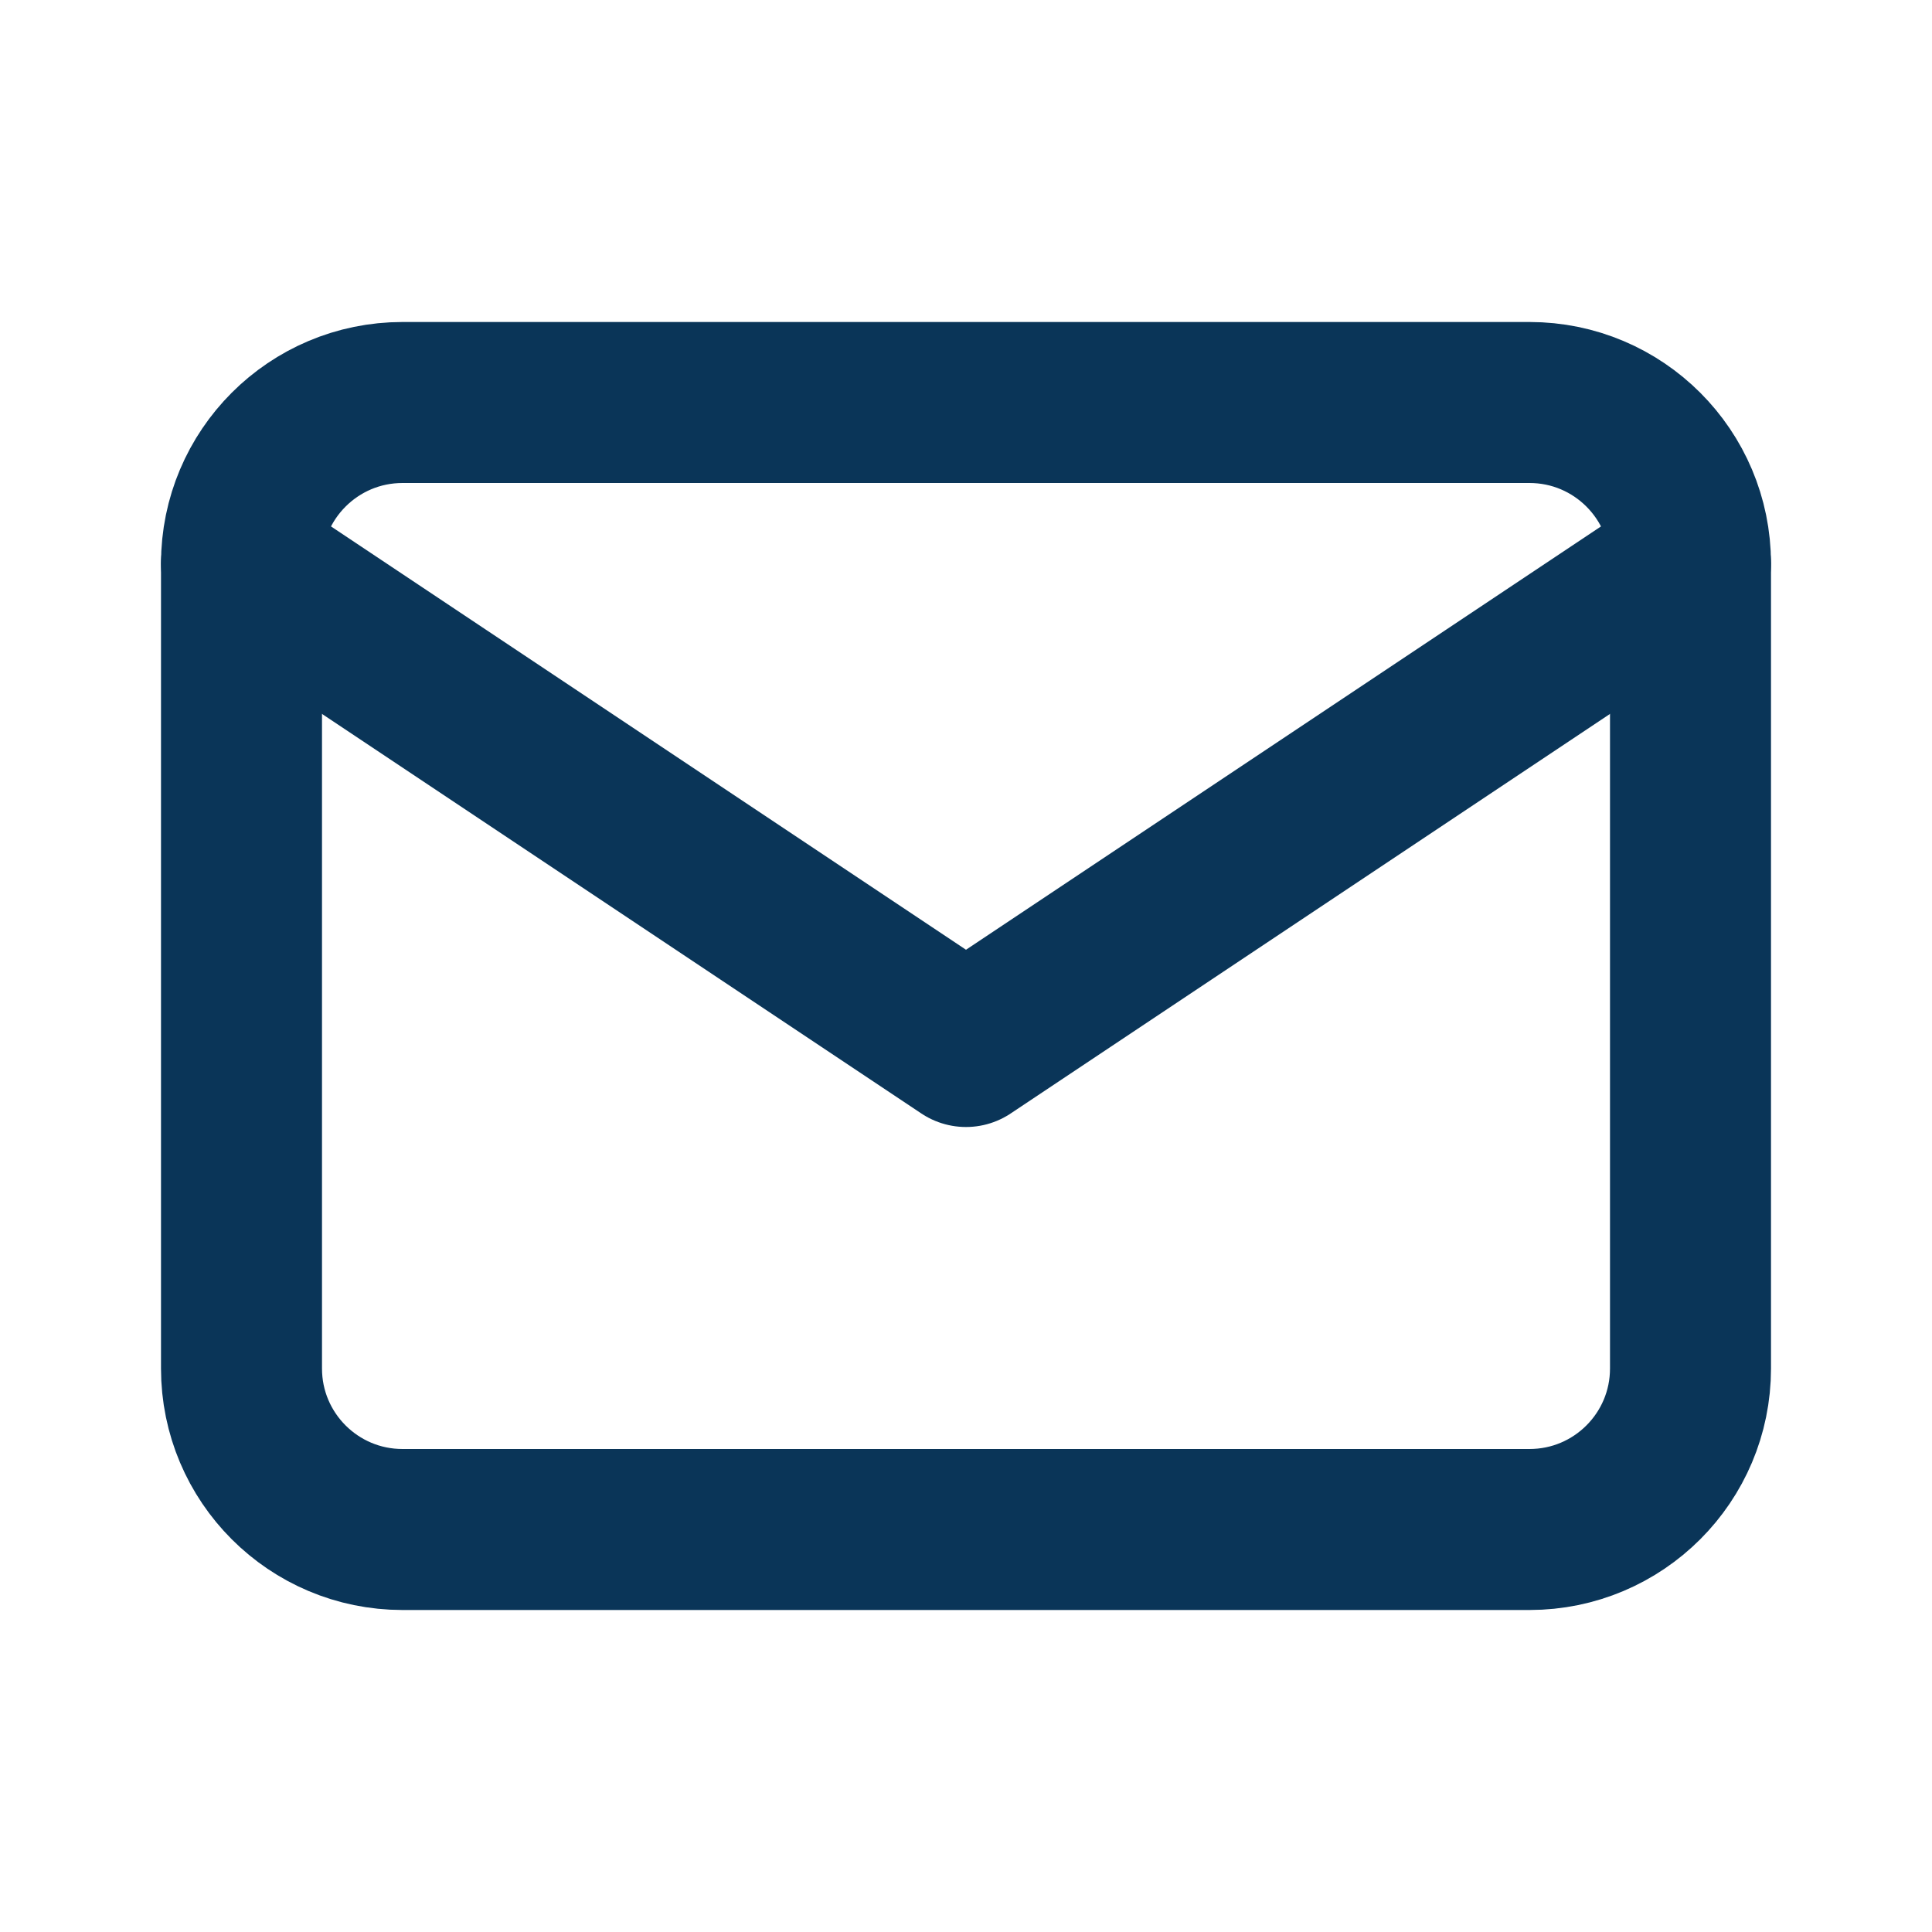
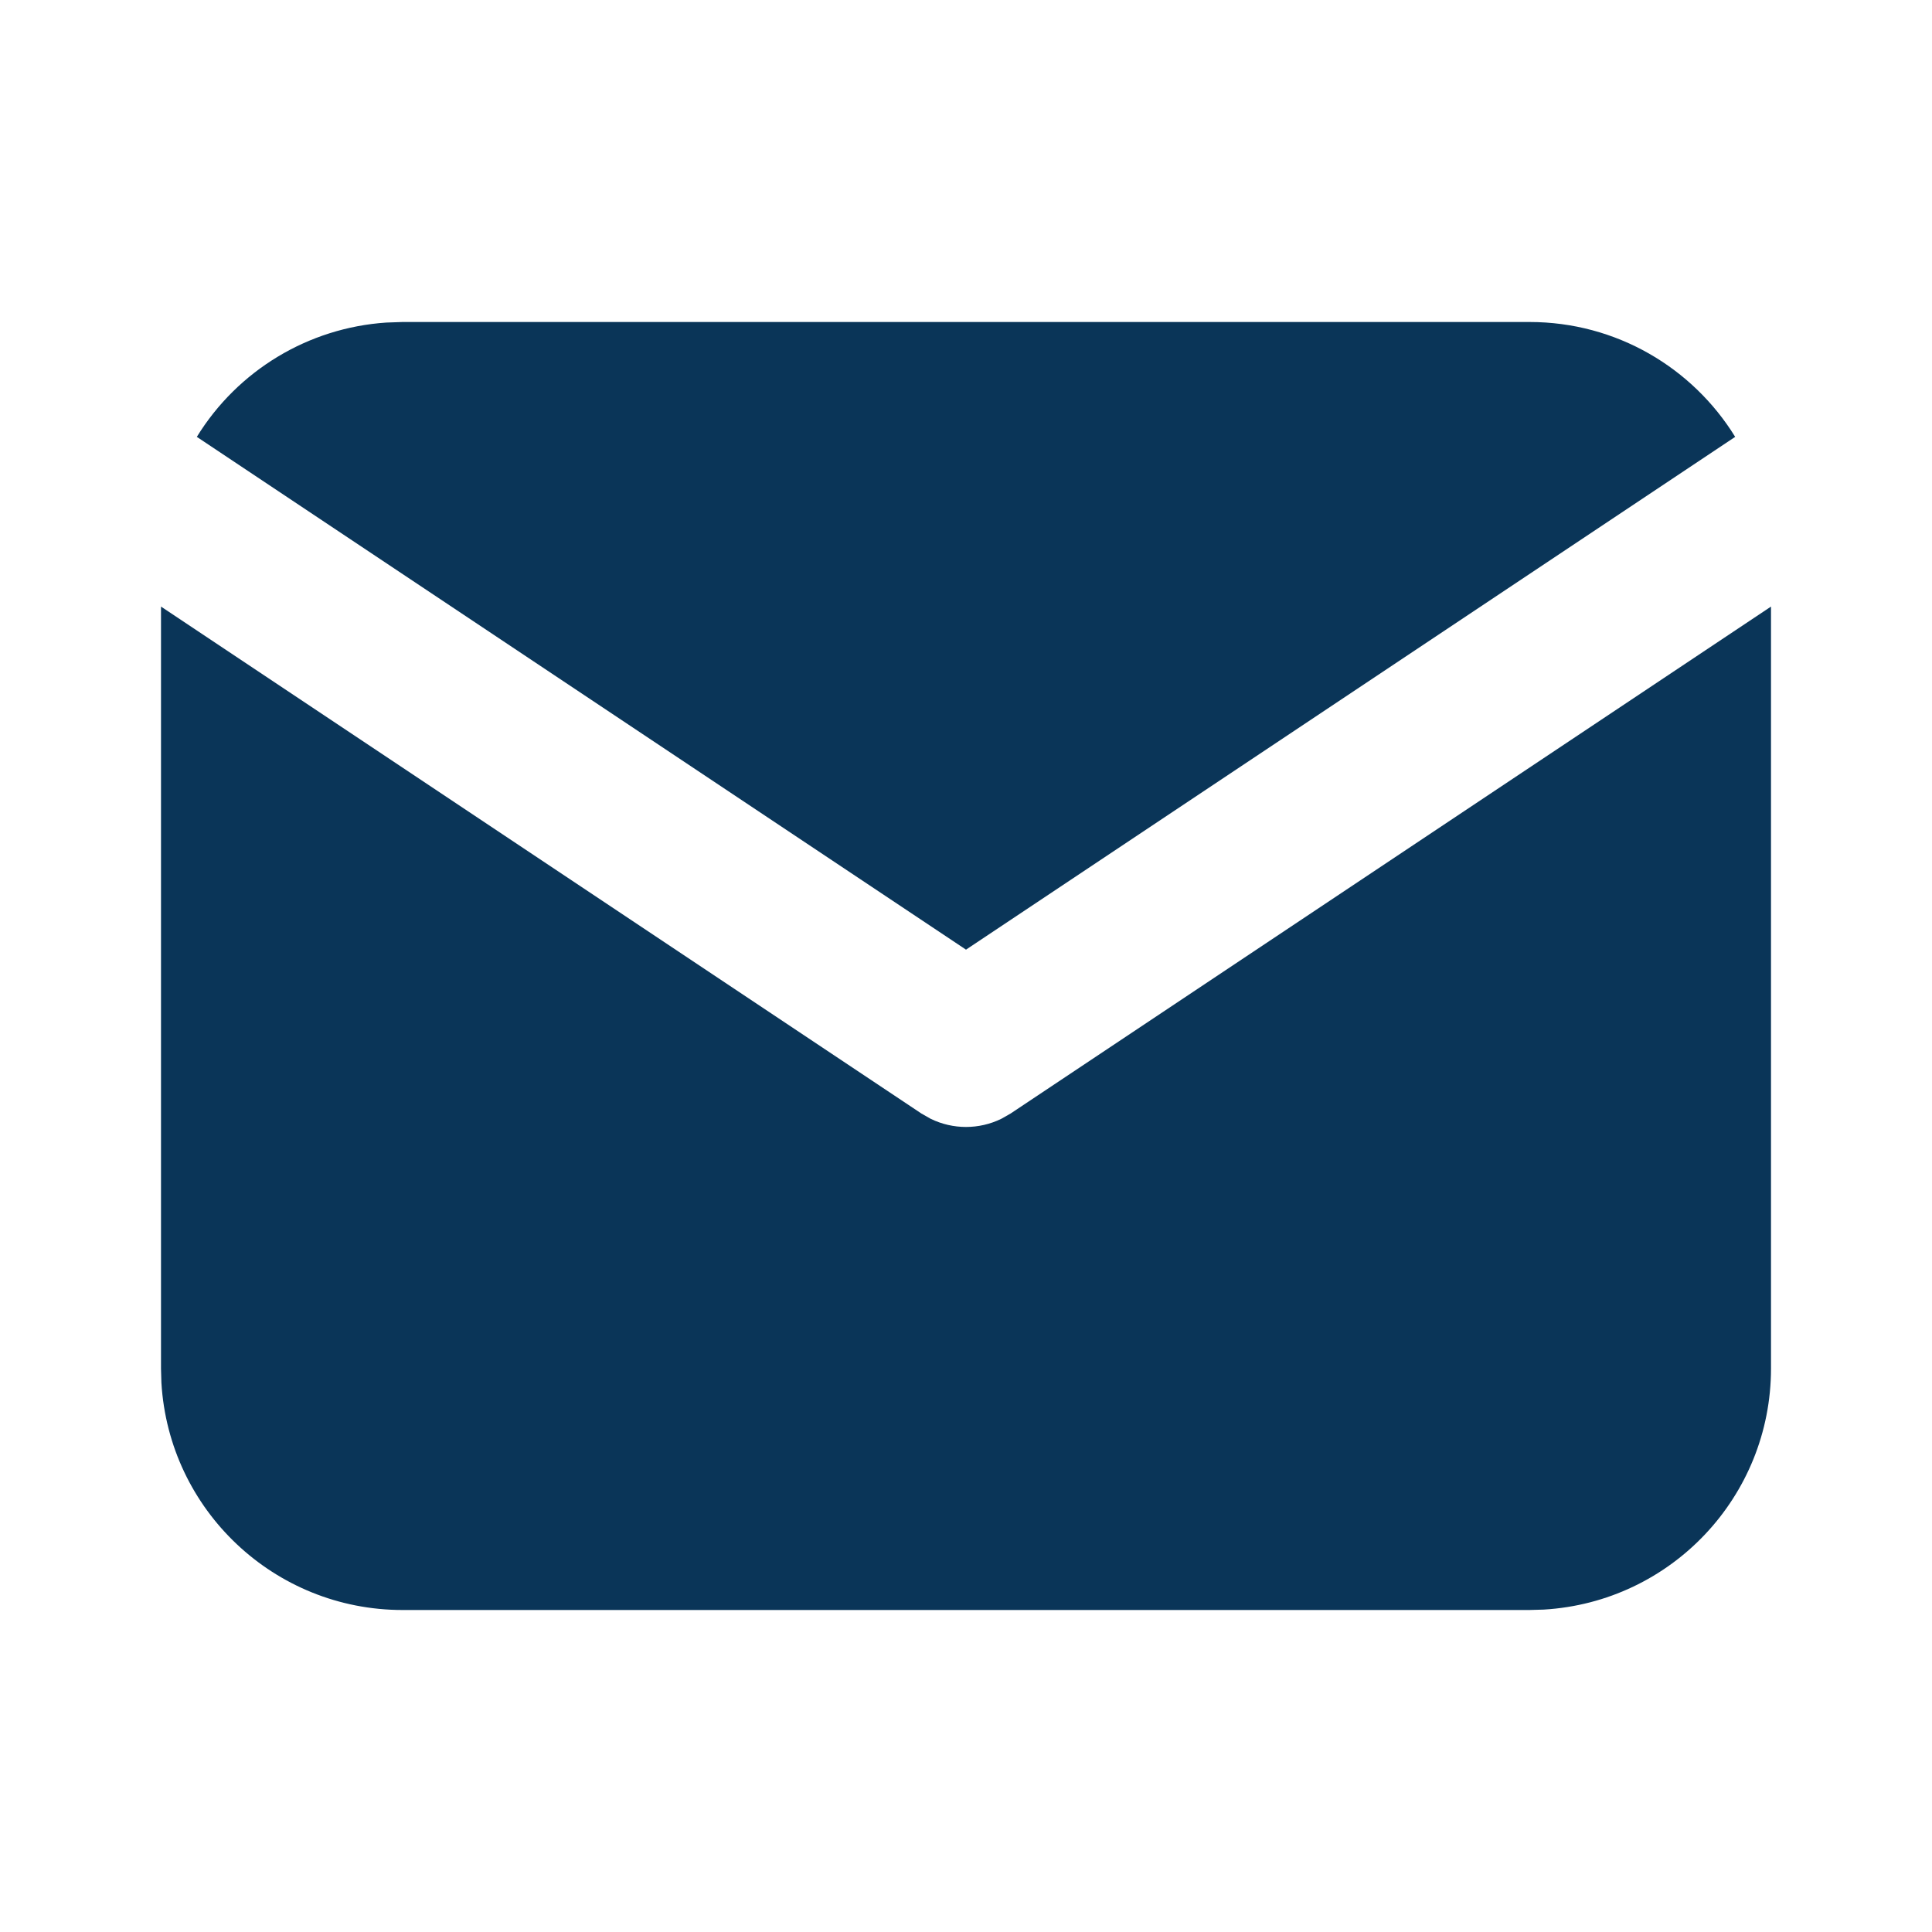
- <svg xmlns="http://www.w3.org/2000/svg" width="24" height="24" viewBox="0 0 24 24" fill="none" stroke="#0A3558" stroke-width="2" stroke-linecap="round" stroke-linejoin="round" aria-hidden="true">
+ <svg xmlns="http://www.w3.org/2000/svg" width="24" height="24" viewBox="0 0 24 24" fill="#0A3558" aria-hidden="true">
  <path stroke="none" d="M0 0h24v24H0z" fill="none" />
-   <path d="M3 7a2 2 0 0 1 2 -2h14a2 2 0 0 1 2 2v10a2 2 0 0 1 -2 2h-14a2 2 0 0 1 -2 -2v-10" />
-   <path d="M3 7l9 6l9 -6" />
+   <path d="M22 7.535v9.465a3 3 0 0 1 -2.824 2.995l-.176 .005h-14a3 3 0 0 1 -2.995 -2.824l-.005 -.176v-9.465l9.445 6.297l.116 .066a1 1 0 0 0 .878 0l.116 -.066l9.445 -6.297z" />
+   <path d="M19 4c1.08 0 2.027 .57 2.555 1.427l-9.555 6.37l-9.555 -6.37a2.999 2.999 0 0 1 2.354 -1.42l.201 -.007h14z" />
</svg>
